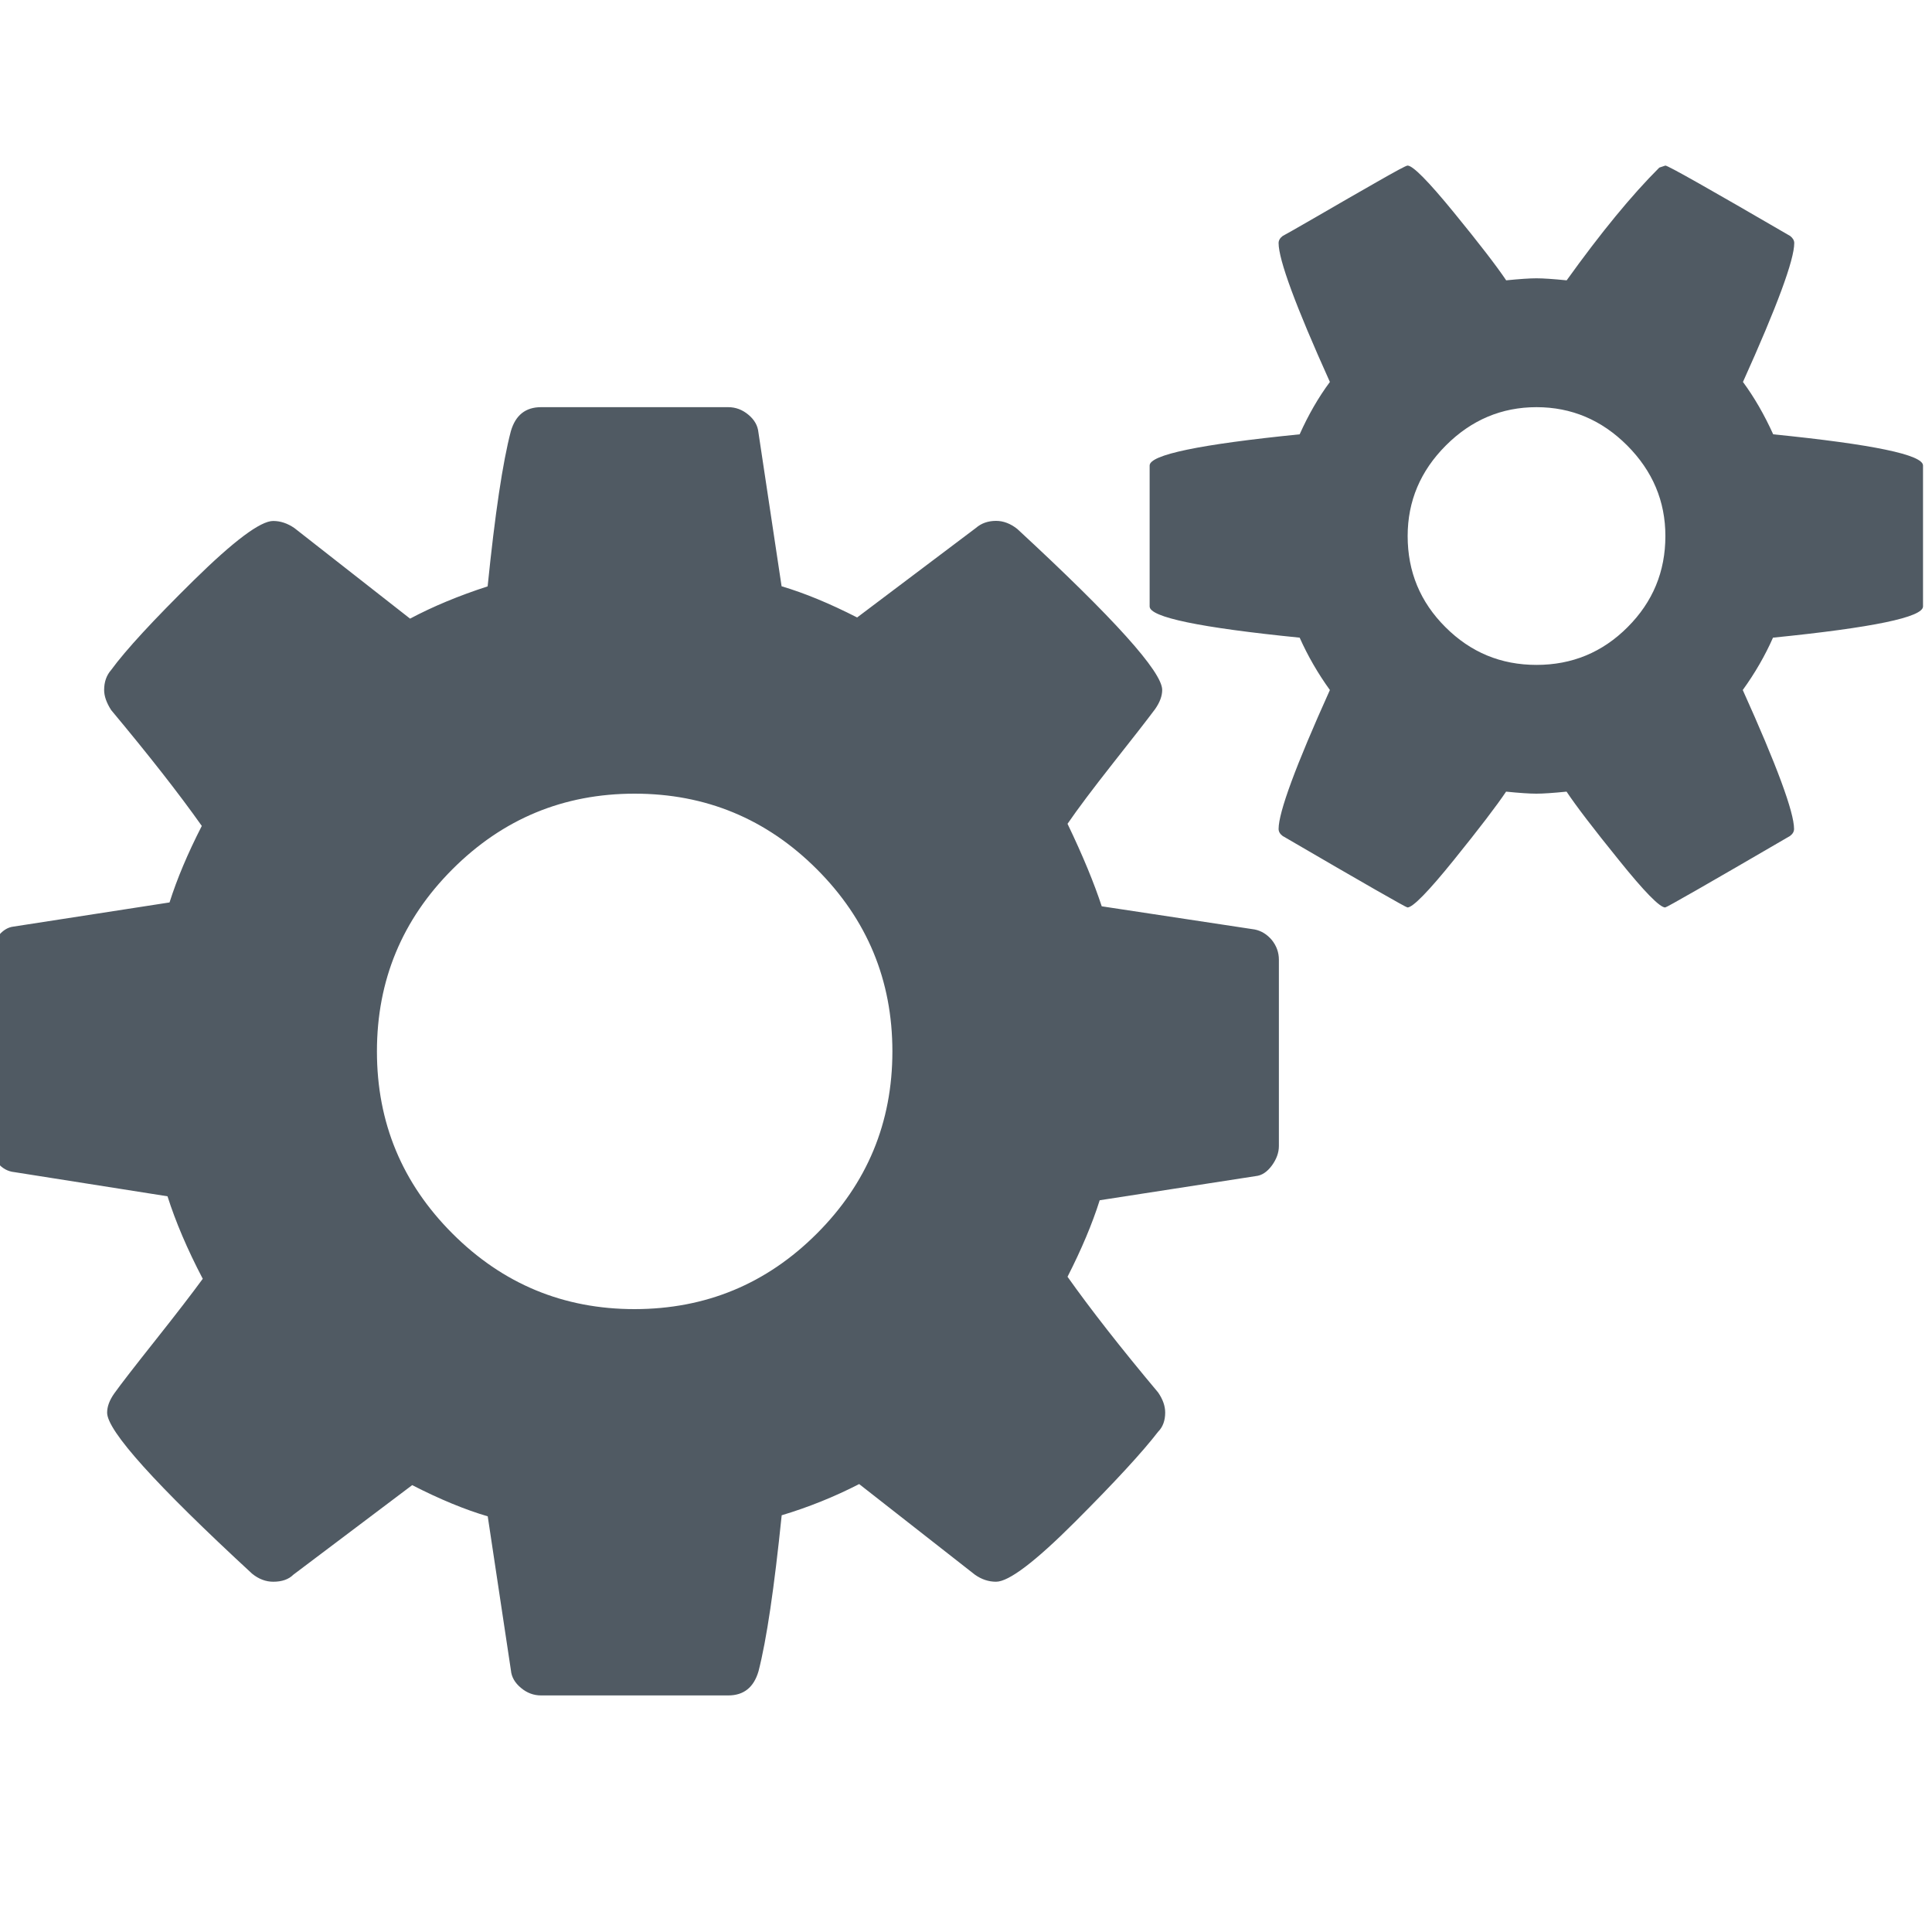
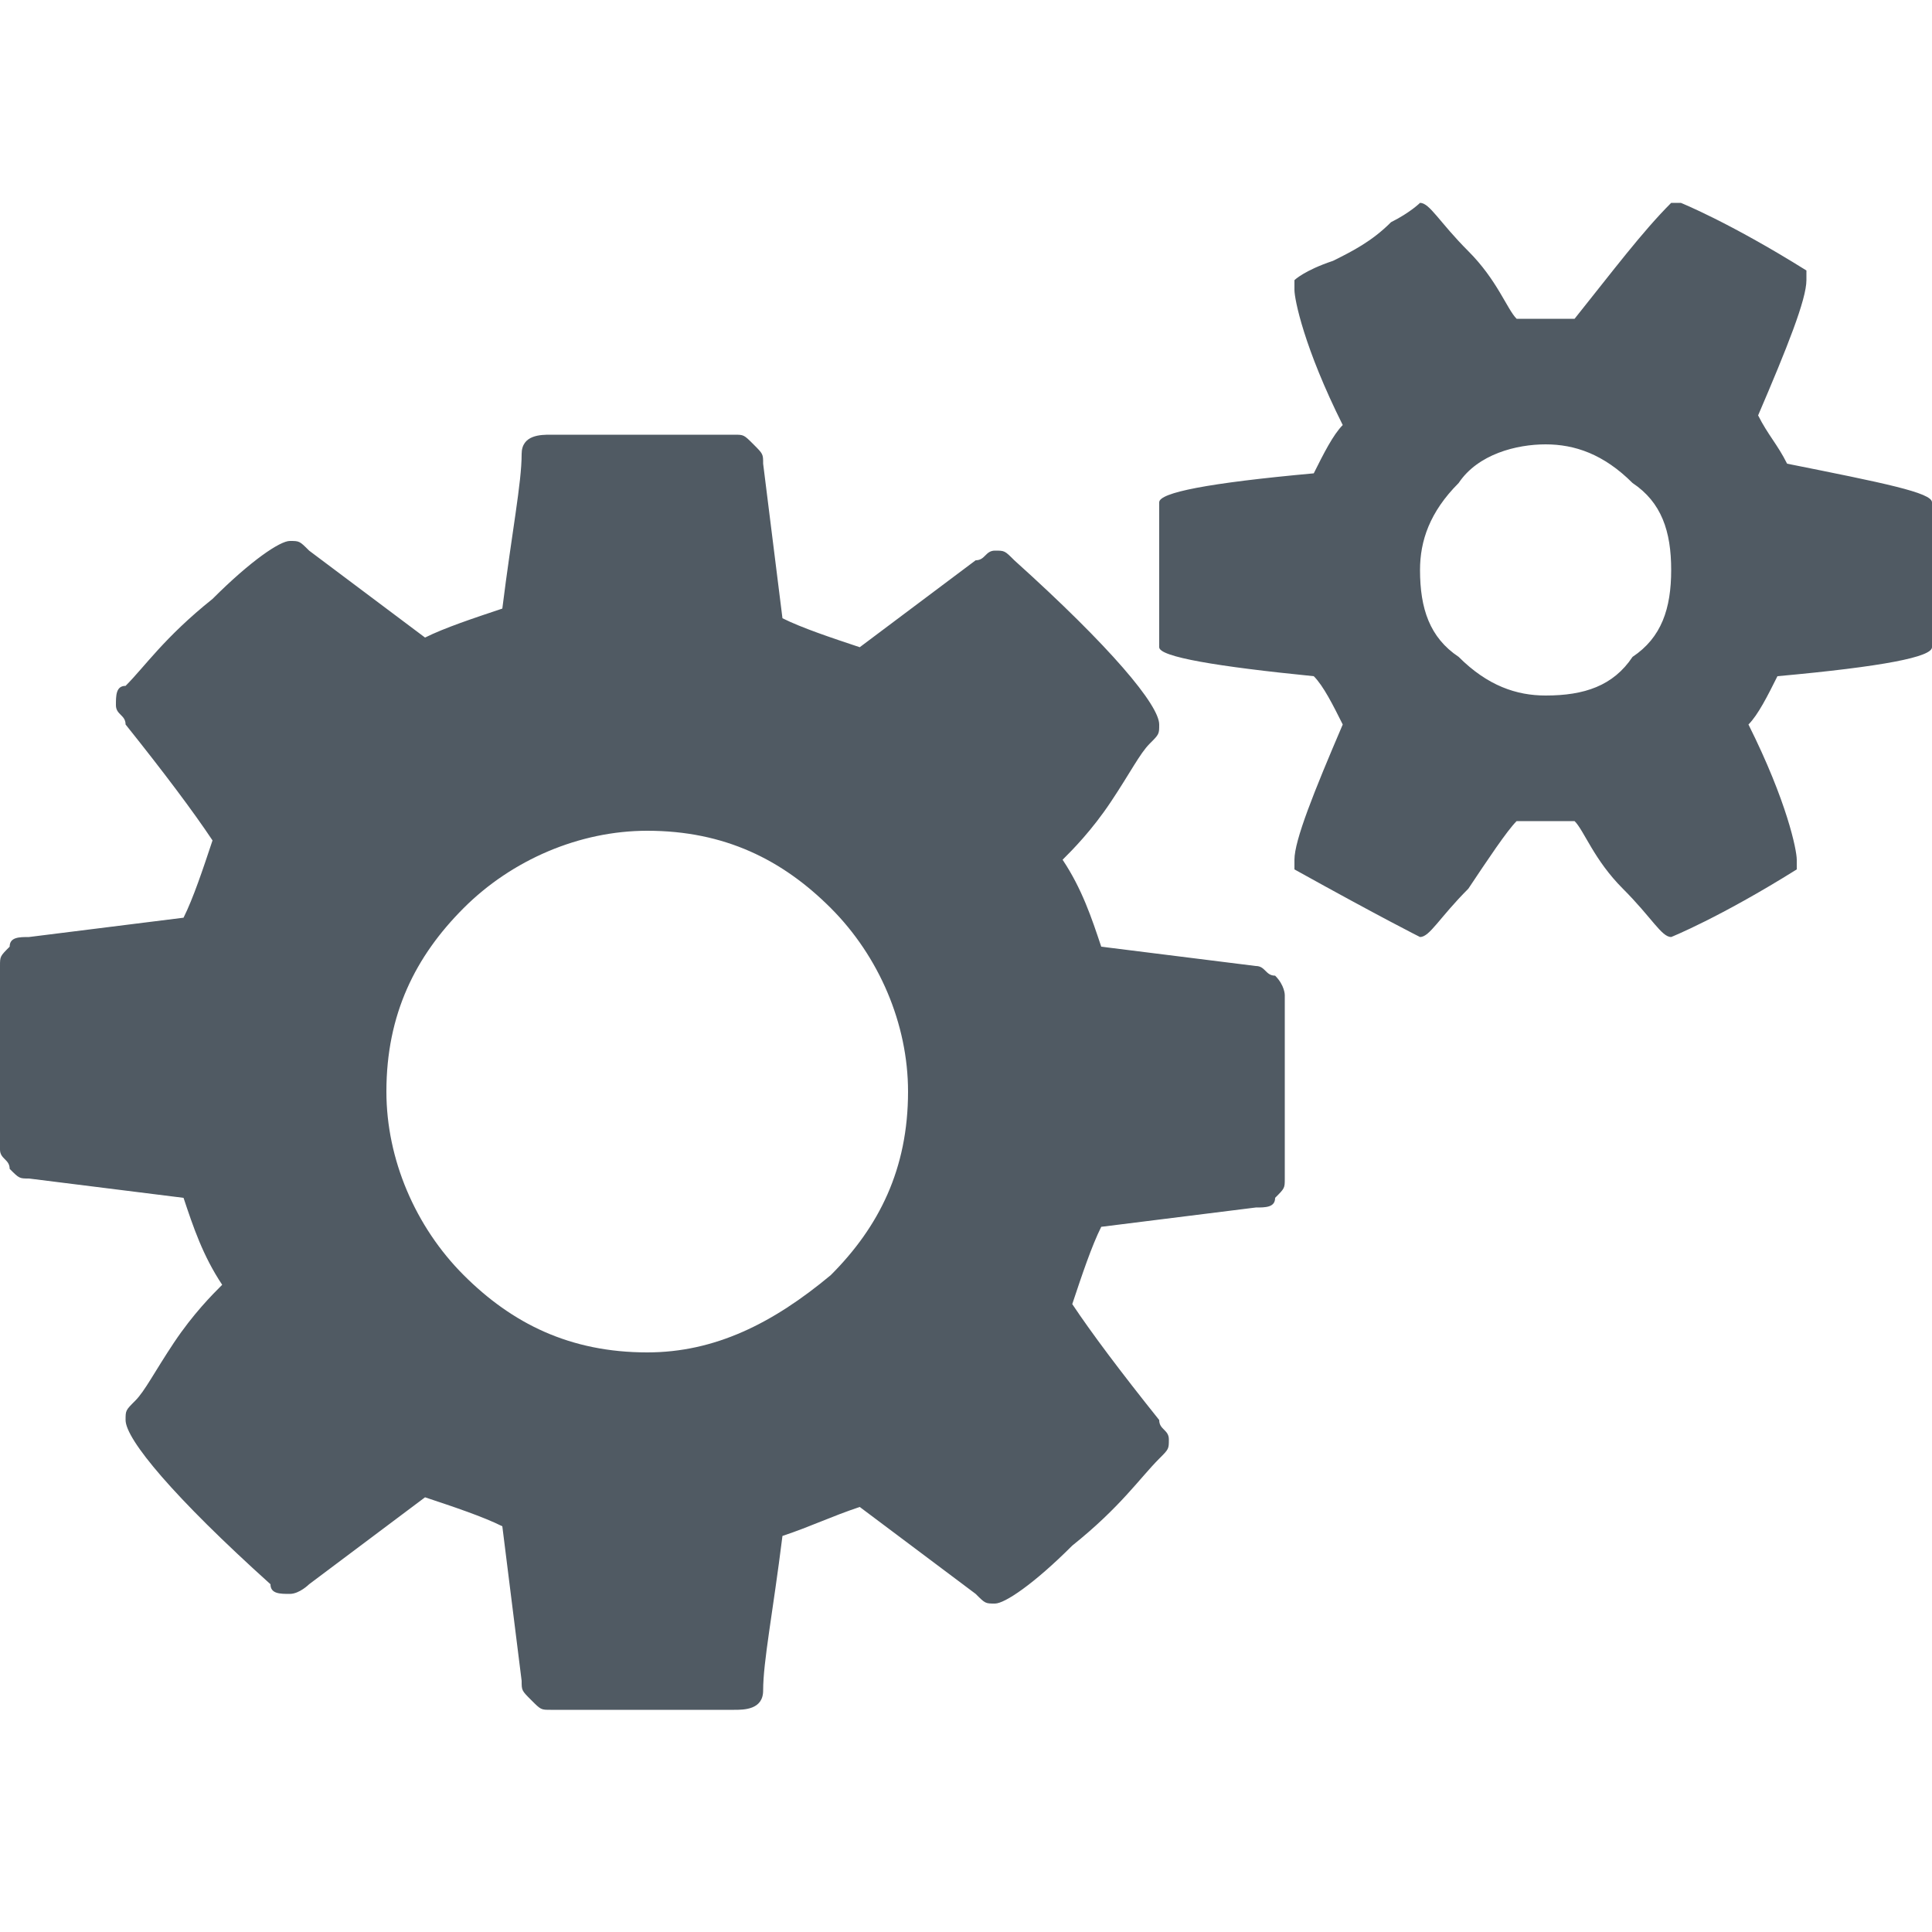
- <svg xmlns="http://www.w3.org/2000/svg" version="1.1" id="Layer_1" x="0px" y="0px" width="20px" height="20px" viewBox="0 0 20 20" enable-background="new 0 0 20 20" xml:space="preserve">
+ <svg xmlns="http://www.w3.org/2000/svg" version="1.1" id="Layer_1" x="0px" y="0px" viewBox="-295.1 386.6 20 20" enable-background="new -295.1 386.6 20 20" xml:space="preserve">
  <g>
-     <path fill="#505A63" d="M13.239,9.935v1.928c0,0.07-0.025,0.137-0.073,0.203c-0.049,0.066-0.104,0.103-0.167,0.109l-1.615,0.25   c-0.077,0.244-0.188,0.507-0.333,0.792c0.236,0.333,0.548,0.733,0.938,1.198c0.048,0.07,0.073,0.139,0.073,0.208   c0,0.083-0.025,0.15-0.073,0.198c-0.16,0.208-0.447,0.52-0.86,0.933c-0.414,0.414-0.686,0.62-0.818,0.62   c-0.077,0-0.15-0.024-0.219-0.073l-1.198-0.938c-0.257,0.132-0.525,0.24-0.802,0.323c-0.077,0.75-0.156,1.289-0.24,1.615   c-0.049,0.167-0.153,0.25-0.313,0.25H5.601c-0.077,0-0.146-0.026-0.208-0.078c-0.063-0.052-0.098-0.113-0.104-0.182l-0.24-1.594   c-0.236-0.069-0.497-0.177-0.782-0.323l-1.23,0.927c-0.049,0.049-0.119,0.073-0.208,0.073c-0.077,0-0.15-0.027-0.219-0.083   c-1-0.923-1.501-1.48-1.501-1.667c0-0.063,0.024-0.128,0.073-0.198c0.069-0.097,0.212-0.281,0.427-0.552   c0.215-0.271,0.378-0.483,0.49-0.636c-0.16-0.305-0.281-0.59-0.365-0.854l-1.584-0.25c-0.07-0.007-0.129-0.04-0.177-0.099   c-0.049-0.059-0.073-0.126-0.073-0.203V9.904c0-0.069,0.024-0.137,0.073-0.203C0.022,9.635,0.078,9.599,0.14,9.592l1.615-0.25   C1.832,9.099,1.943,8.835,2.089,8.55C1.853,8.216,1.54,7.817,1.151,7.351C1.102,7.275,1.078,7.205,1.078,7.143   c0-0.083,0.024-0.152,0.073-0.208c0.152-0.208,0.438-0.517,0.854-0.927c0.417-0.41,0.691-0.615,0.823-0.615   c0.076,0,0.149,0.025,0.219,0.073l1.198,0.938C4.482,6.278,4.749,6.167,5.048,6.07c0.076-0.75,0.156-1.285,0.24-1.605   c0.048-0.167,0.152-0.25,0.313-0.25h1.938c0.076,0,0.146,0.026,0.208,0.078C7.81,4.345,7.844,4.406,7.851,4.475l0.24,1.594   c0.236,0.07,0.496,0.177,0.782,0.323l1.23-0.927c0.055-0.048,0.125-0.073,0.208-0.073c0.076,0,0.149,0.028,0.219,0.083   c1,0.924,1.501,1.48,1.501,1.667c0,0.063-0.025,0.129-0.073,0.198c-0.083,0.111-0.229,0.299-0.438,0.563   c-0.208,0.264-0.365,0.473-0.469,0.625c0.16,0.333,0.277,0.619,0.354,0.854l1.584,0.24c0.069,0.014,0.128,0.051,0.177,0.109   C13.214,9.791,13.239,9.859,13.239,9.935z M8.456,12.77c0.521-0.521,0.782-1.149,0.782-1.886c0-0.736-0.261-1.365-0.782-1.886   C7.935,8.477,7.306,8.216,6.57,8.216c-0.737,0-1.365,0.261-1.886,0.782c-0.521,0.521-0.782,1.15-0.782,1.886   c0,0.737,0.261,1.365,0.782,1.886c0.521,0.521,1.149,0.782,1.886,0.782C7.306,13.551,7.935,13.291,8.456,12.77z M19.907,4.819   v1.459c0,0.111-0.518,0.219-1.553,0.323c-0.083,0.188-0.188,0.369-0.313,0.542c0.354,0.785,0.531,1.265,0.531,1.438   c0,0.028-0.014,0.052-0.042,0.073c-0.848,0.494-1.278,0.74-1.292,0.74c-0.056,0-0.216-0.163-0.479-0.49   c-0.264-0.326-0.445-0.563-0.542-0.709c-0.139,0.014-0.244,0.021-0.313,0.021c-0.07,0-0.174-0.007-0.313-0.021   c-0.098,0.146-0.278,0.382-0.542,0.709c-0.264,0.327-0.424,0.49-0.479,0.49c-0.014,0-0.445-0.246-1.292-0.74   c-0.028-0.021-0.042-0.045-0.042-0.073c0-0.173,0.177-0.653,0.531-1.438c-0.125-0.173-0.229-0.354-0.313-0.542   c-1.036-0.104-1.553-0.212-1.553-0.323V4.819c0-0.111,0.517-0.219,1.553-0.323c0.09-0.201,0.194-0.382,0.313-0.542   c-0.354-0.785-0.531-1.264-0.531-1.438c0-0.027,0.014-0.052,0.042-0.073c0.027-0.014,0.149-0.083,0.365-0.208   c0.215-0.125,0.42-0.243,0.615-0.354c0.194-0.111,0.298-0.167,0.313-0.167c0.055,0,0.215,0.162,0.479,0.485   c0.264,0.323,0.444,0.557,0.542,0.703c0.139-0.014,0.243-0.021,0.313-0.021c0.069,0,0.173,0.007,0.313,0.021   c0.354-0.493,0.673-0.882,0.959-1.167l0.063-0.021c0.027,0,0.458,0.244,1.292,0.729c0.027,0.021,0.042,0.046,0.042,0.073   c0,0.174-0.177,0.653-0.531,1.438c0.118,0.16,0.222,0.341,0.313,0.542C19.39,4.6,19.907,4.708,19.907,4.819z M17.24,5.549   c0-0.361-0.132-0.673-0.396-0.938c-0.264-0.264-0.577-0.396-0.938-0.396c-0.361,0-0.674,0.132-0.938,0.396   c-0.264,0.264-0.396,0.577-0.396,0.938c0,0.369,0.13,0.683,0.391,0.943c0.261,0.261,0.574,0.391,0.943,0.391   c0.368,0,0.683-0.13,0.943-0.391C17.11,6.231,17.24,5.917,17.24,5.549z" />
+     <path fill="#505A63" d="M-281.8,396.9v1.9c0,0.1,0,0.1-0.1,0.2c0,0.1-0.1,0.1-0.2,0.1l-1.6,0.2c-0.1,0.2-0.2,0.5-0.3,0.8   c0.2,0.3,0.5,0.7,0.9,1.2c0,0.1,0.1,0.1,0.1,0.2c0,0.1,0,0.1-0.1,0.2c-0.2,0.2-0.4,0.5-0.9,0.9c-0.4,0.4-0.7,0.6-0.8,0.6   c-0.1,0-0.1,0-0.2-0.1l-1.2-0.9c-0.3,0.1-0.5,0.2-0.8,0.3c-0.1,0.8-0.2,1.3-0.2,1.6c0,0.2-0.2,0.2-0.3,0.2h-1.9   c-0.1,0-0.1,0-0.2-0.1c-0.1-0.1-0.1-0.1-0.1-0.2l-0.2-1.6c-0.2-0.1-0.5-0.2-0.8-0.3l-1.2,0.9c0,0-0.1,0.1-0.2,0.1   c-0.1,0-0.2,0-0.2-0.1c-1-0.9-1.5-1.5-1.5-1.7c0-0.1,0-0.1,0.1-0.2c0.1-0.1,0.2-0.3,0.4-0.6c0.2-0.3,0.4-0.5,0.5-0.6   c-0.2-0.3-0.3-0.6-0.4-0.9l-1.6-0.2c-0.1,0-0.1,0-0.2-0.1c0-0.1-0.1-0.1-0.1-0.2v-1.9c0-0.1,0-0.1,0.1-0.2c0-0.1,0.1-0.1,0.2-0.1   l1.6-0.2c0.1-0.2,0.2-0.5,0.3-0.8c-0.2-0.3-0.5-0.7-0.9-1.2c0-0.1-0.1-0.1-0.1-0.2c0-0.1,0-0.2,0.1-0.2c0.2-0.2,0.4-0.5,0.9-0.9   c0.4-0.4,0.7-0.6,0.8-0.6c0.1,0,0.1,0,0.2,0.1l1.2,0.9c0.2-0.1,0.5-0.2,0.8-0.3c0.1-0.8,0.2-1.3,0.2-1.6c0-0.2,0.2-0.2,0.3-0.2h1.9   c0.1,0,0.1,0,0.2,0.1c0.1,0.1,0.1,0.1,0.1,0.2l0.2,1.6c0.2,0.1,0.5,0.2,0.8,0.3l1.2-0.9c0.1,0,0.1-0.1,0.2-0.1c0.1,0,0.1,0,0.2,0.1   c1,0.9,1.5,1.5,1.5,1.7c0,0.1,0,0.1-0.1,0.2c-0.1,0.1-0.2,0.3-0.4,0.6c-0.2,0.3-0.4,0.5-0.5,0.6c0.2,0.3,0.3,0.6,0.4,0.9l1.6,0.2   c0.1,0,0.1,0.1,0.2,0.1C-281.8,396.8-281.8,396.9-281.8,396.9z M-286.5,399.8c0.5-0.5,0.8-1.1,0.8-1.9c0-0.7-0.3-1.4-0.8-1.9   c-0.5-0.5-1.1-0.8-1.9-0.8c-0.7,0-1.4,0.3-1.9,0.8c-0.5,0.5-0.8,1.1-0.8,1.9c0,0.7,0.3,1.4,0.8,1.9c0.5,0.5,1.1,0.8,1.9,0.8   C-287.7,400.6-287.1,400.3-286.5,399.8z M-275.1,391.8v1.5c0,0.1-0.5,0.2-1.6,0.3c-0.1,0.2-0.2,0.4-0.3,0.5   c0.4,0.8,0.5,1.3,0.5,1.4c0,0,0,0.1,0,0.1c-0.8,0.5-1.3,0.7-1.3,0.7c-0.1,0-0.2-0.2-0.5-0.5c-0.3-0.3-0.4-0.6-0.5-0.7   c-0.1,0-0.2,0-0.3,0c-0.1,0-0.2,0-0.3,0c-0.1,0.1-0.3,0.4-0.5,0.7c-0.3,0.3-0.4,0.5-0.5,0.5c0,0-0.4-0.2-1.3-0.7c0,0,0,0,0-0.1   c0-0.2,0.2-0.7,0.5-1.4c-0.1-0.2-0.2-0.4-0.3-0.5c-1-0.1-1.6-0.2-1.6-0.3v-1.5c0-0.1,0.5-0.2,1.6-0.3c0.1-0.2,0.2-0.4,0.3-0.5   c-0.4-0.8-0.5-1.3-0.5-1.4c0,0,0-0.1,0-0.1c0,0,0.1-0.1,0.4-0.2c0.2-0.1,0.4-0.2,0.6-0.4c0.2-0.1,0.3-0.2,0.3-0.2   c0.1,0,0.2,0.2,0.5,0.5c0.3,0.3,0.4,0.6,0.5,0.7c0.1,0,0.2,0,0.3,0c0.1,0,0.2,0,0.3,0c0.4-0.5,0.7-0.9,1-1.2l0.1,0   c0,0,0.5,0.2,1.3,0.7c0,0,0,0,0,0.1c0,0.2-0.2,0.7-0.5,1.4c0.1,0.2,0.2,0.3,0.3,0.5C-275.6,391.6-275.1,391.7-275.1,391.8z    M-277.8,392.5c0-0.4-0.1-0.7-0.4-0.9c-0.3-0.3-0.6-0.4-0.9-0.4s-0.7,0.1-0.9,0.4c-0.3,0.3-0.4,0.6-0.4,0.9c0,0.4,0.1,0.7,0.4,0.9   c0.3,0.3,0.6,0.4,0.9,0.4c0.4,0,0.7-0.1,0.9-0.4C-277.9,393.2-277.8,392.9-277.8,392.5z" />
  </g>
</svg>
